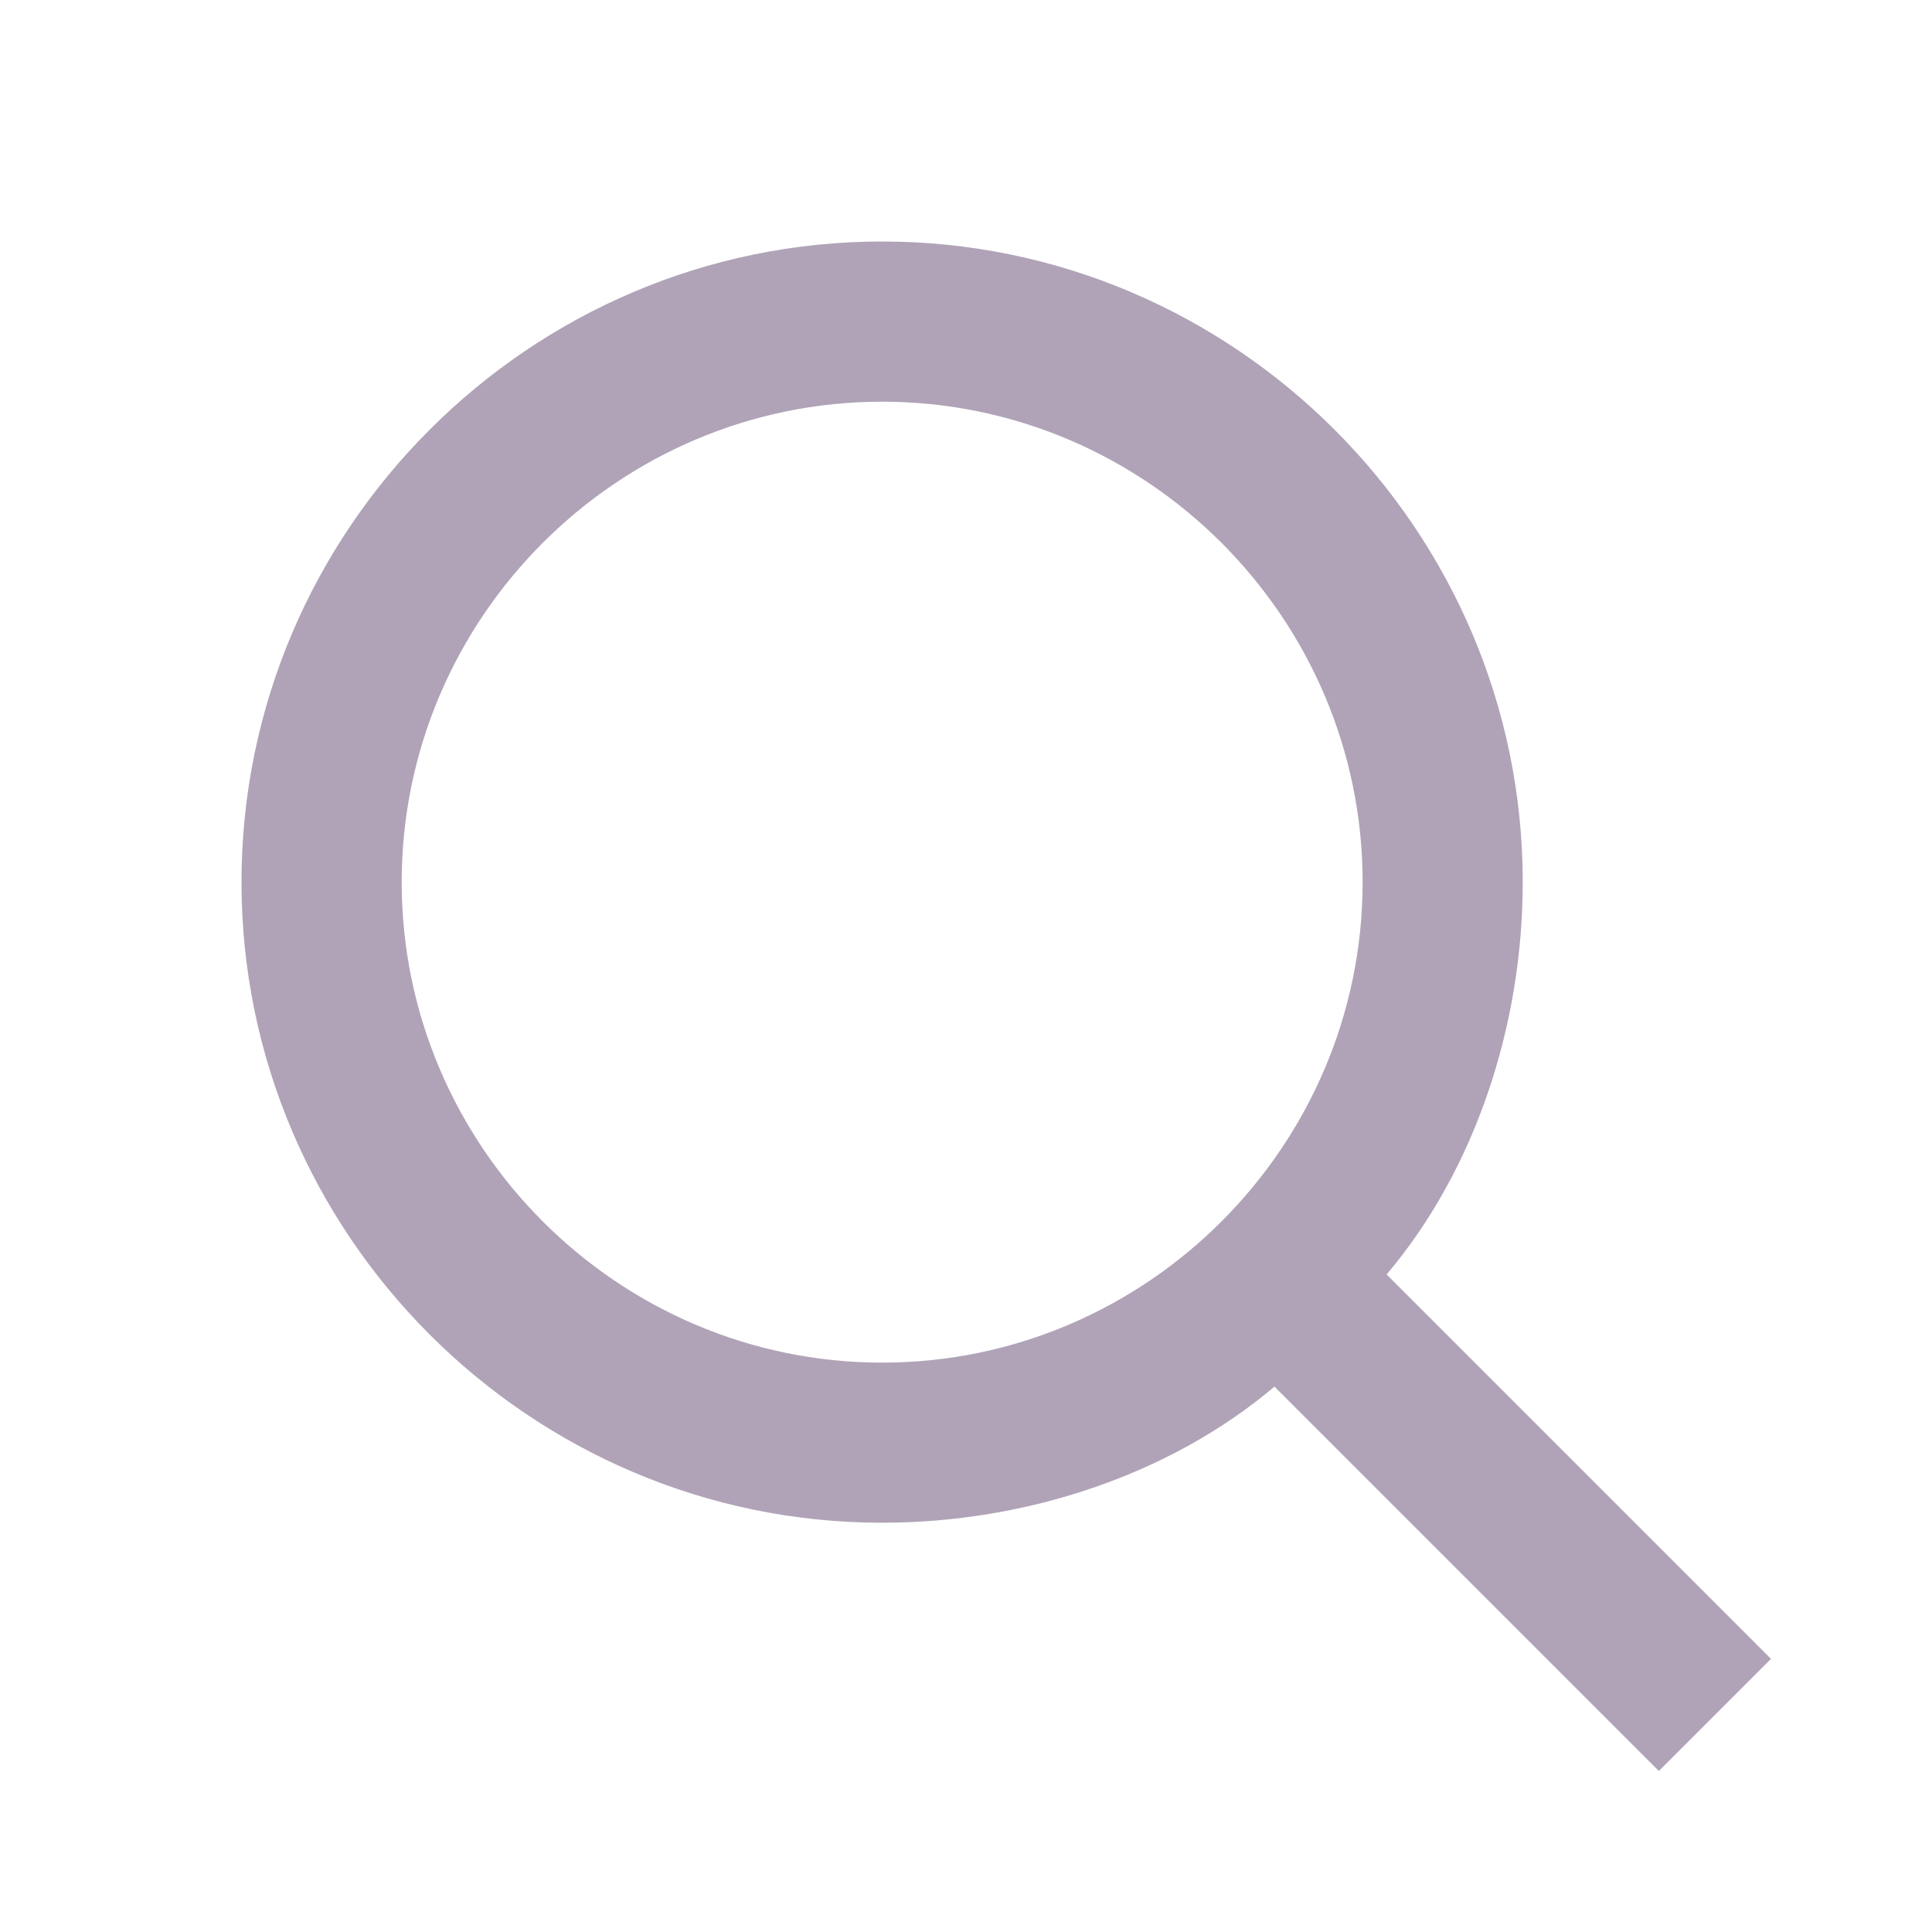
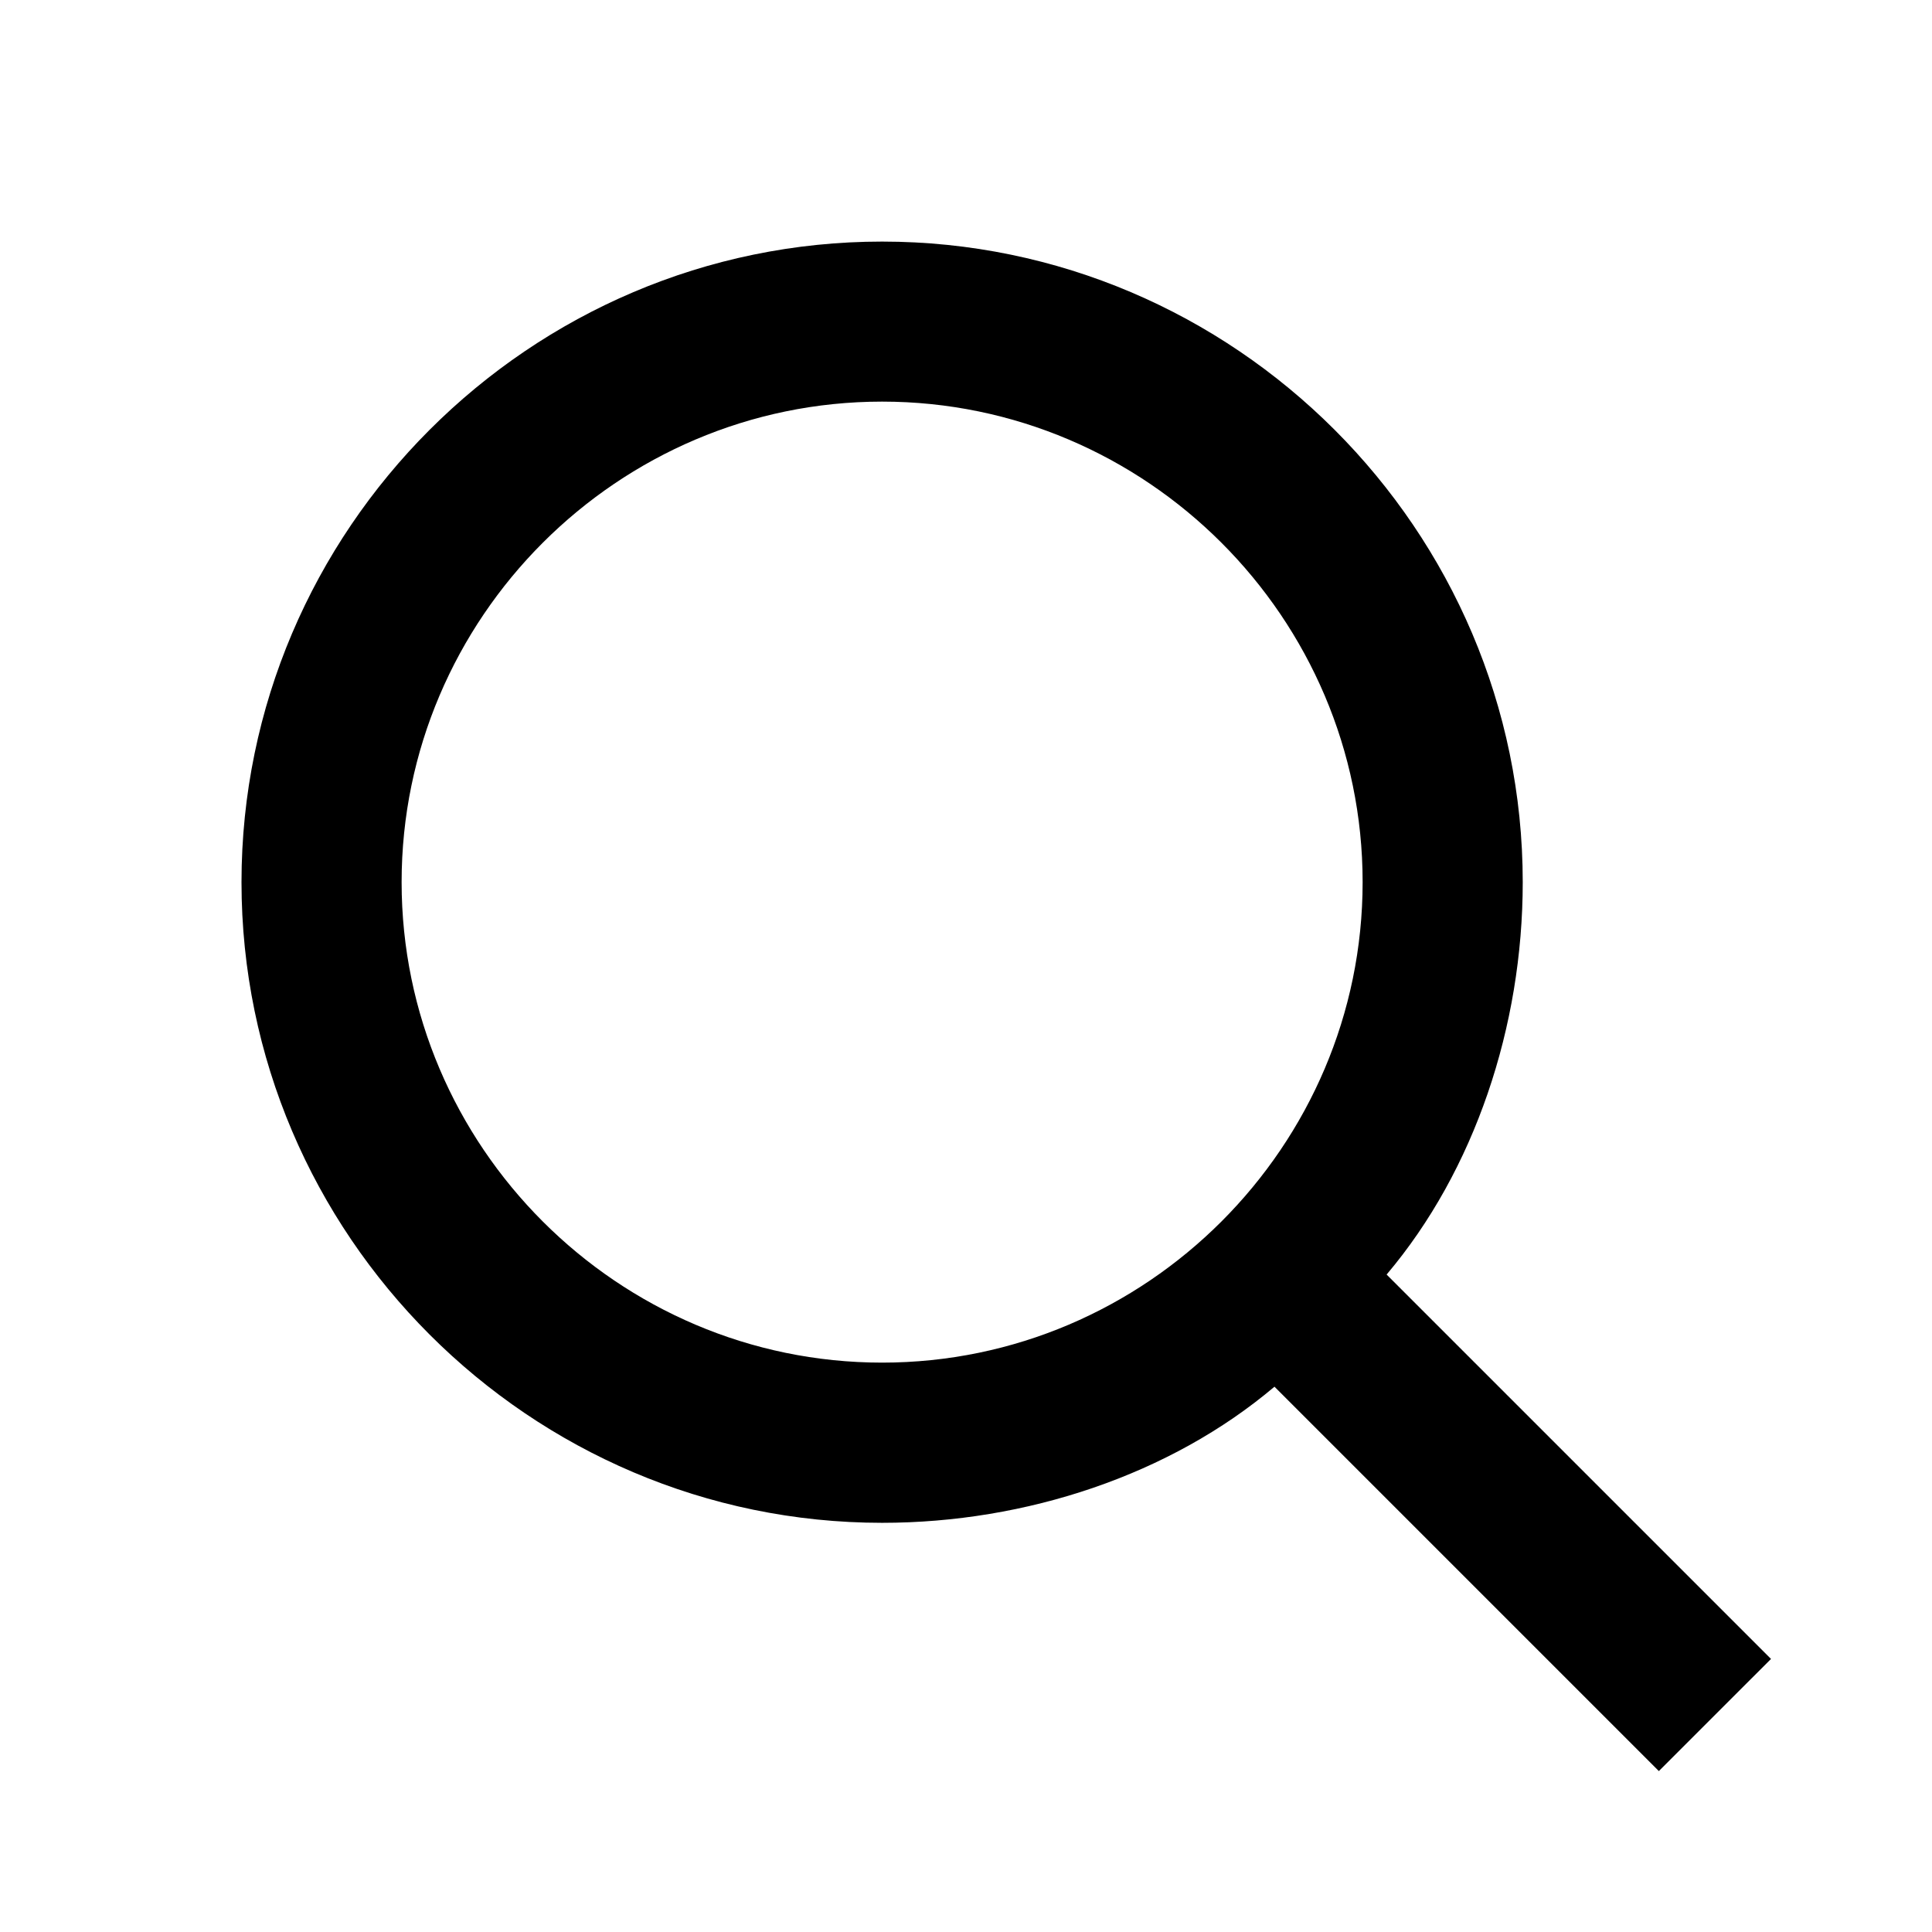
- <svg xmlns="http://www.w3.org/2000/svg" xmlns:xlink="http://www.w3.org/1999/xlink" width="18" height="18" viewBox="0 0 24 24">
-   <defs>
-     <path id="magnifier-a" d="M10.958,16.927 C14.241,16.927 16.927,14.241 16.927,10.958 C16.927,7.675 14.241,4.99 10.958,4.99 C7.675,4.99 4.99,7.675 4.99,10.958 C4.99,14.241 7.675,16.927 10.958,16.927 Z M17.225,15.832 L22,20.607 L20.607,22 L15.832,17.225 C14.539,18.319 12.749,18.916 10.958,18.916 C6.581,18.916 3,15.335 3,10.958 C3,6.581 6.581,3 10.958,3 C15.335,3 18.916,6.581 18.916,10.958 C18.916,12.749 18.319,14.539 17.225,15.832 Z" />
-   </defs>
-   <use fill="#B0A3B7" fill-rule="evenodd" xlink:href="#magnifier-a" />
+ <svg xmlns="http://www.w3.org/2000/svg" height="18" viewBox="0 0 24 24" width="18">
+   <path d="m10.958 16.927c3.283 0 5.969-2.686 5.969-5.969 0-3.283-2.686-5.969-5.969-5.969-3.283 0-5.969 2.686-5.969 5.969 0 3.283 2.686 5.969 5.969 5.969zm6.267-1.094 4.775 4.775-1.393 1.393-4.775-4.775c-1.293 1.094-3.084 1.691-4.874 1.691-4.377 0-7.958-3.581-7.958-7.958 0-4.377 3.581-7.958 7.958-7.958 4.377 0 7.958 3.581 7.958 7.958 0 1.791-.597 3.581-1.691 4.874z" fill="currentColor" fill-rule="evenodd" />
</svg>
